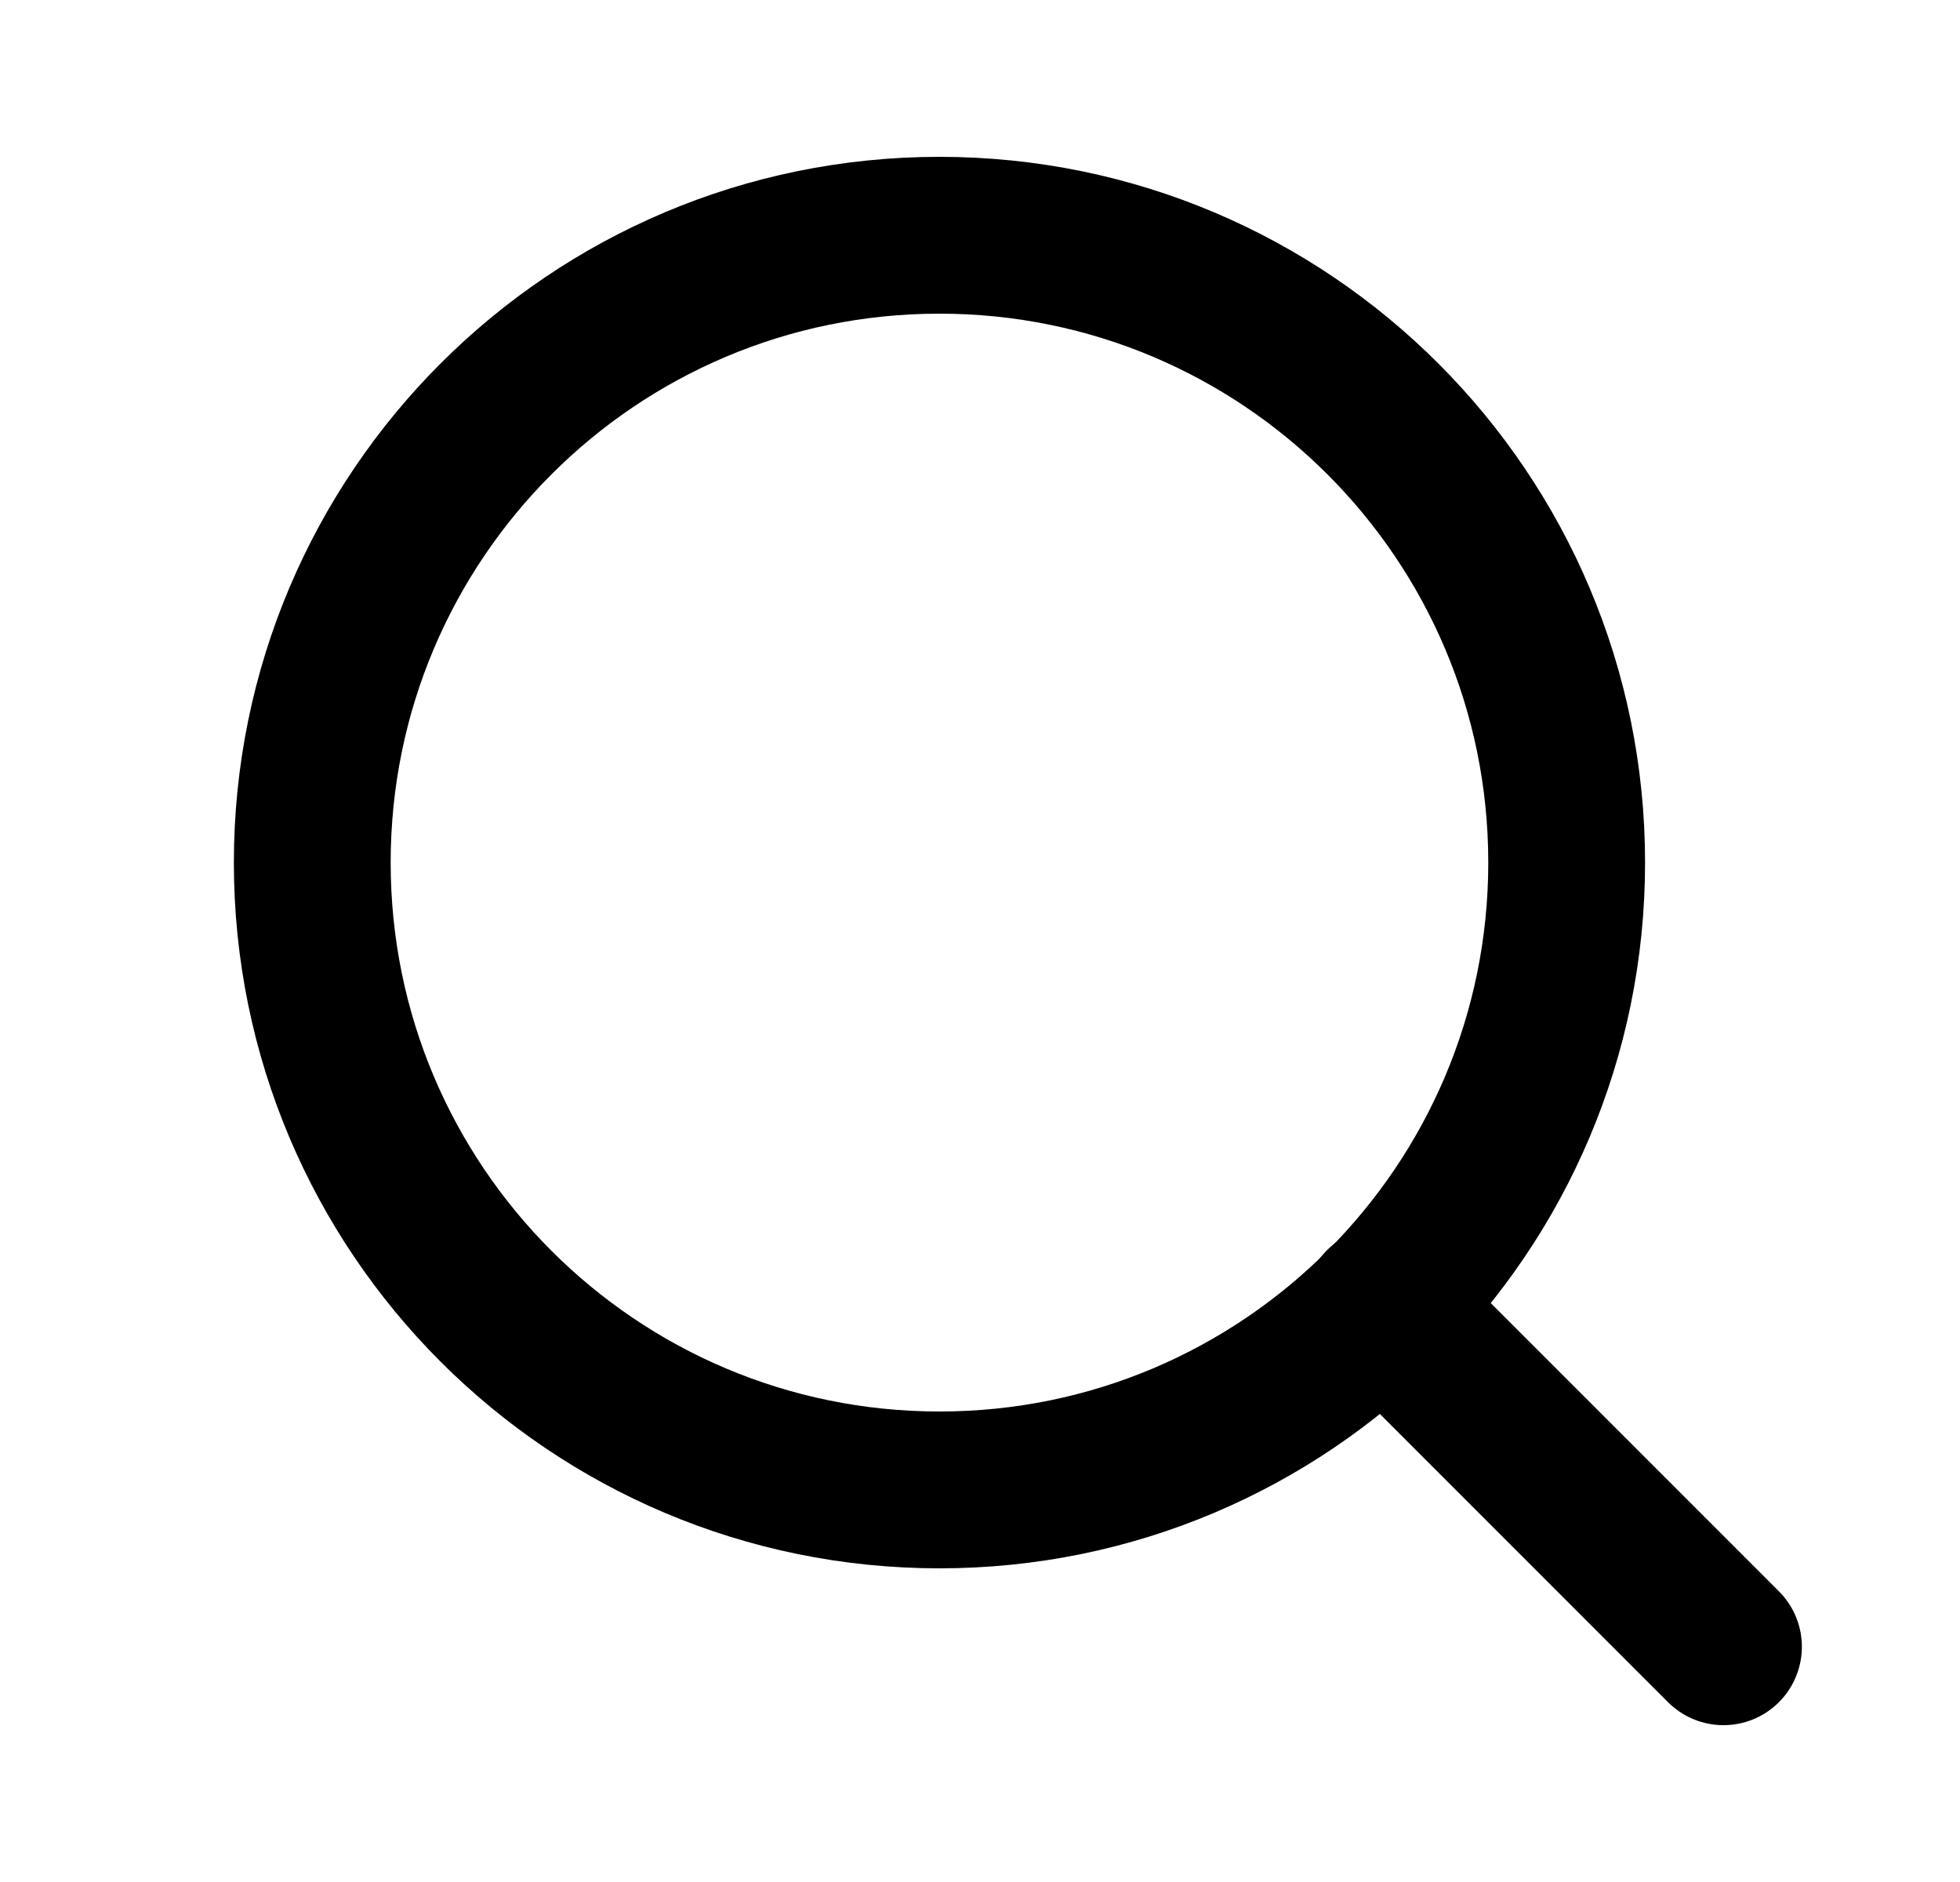
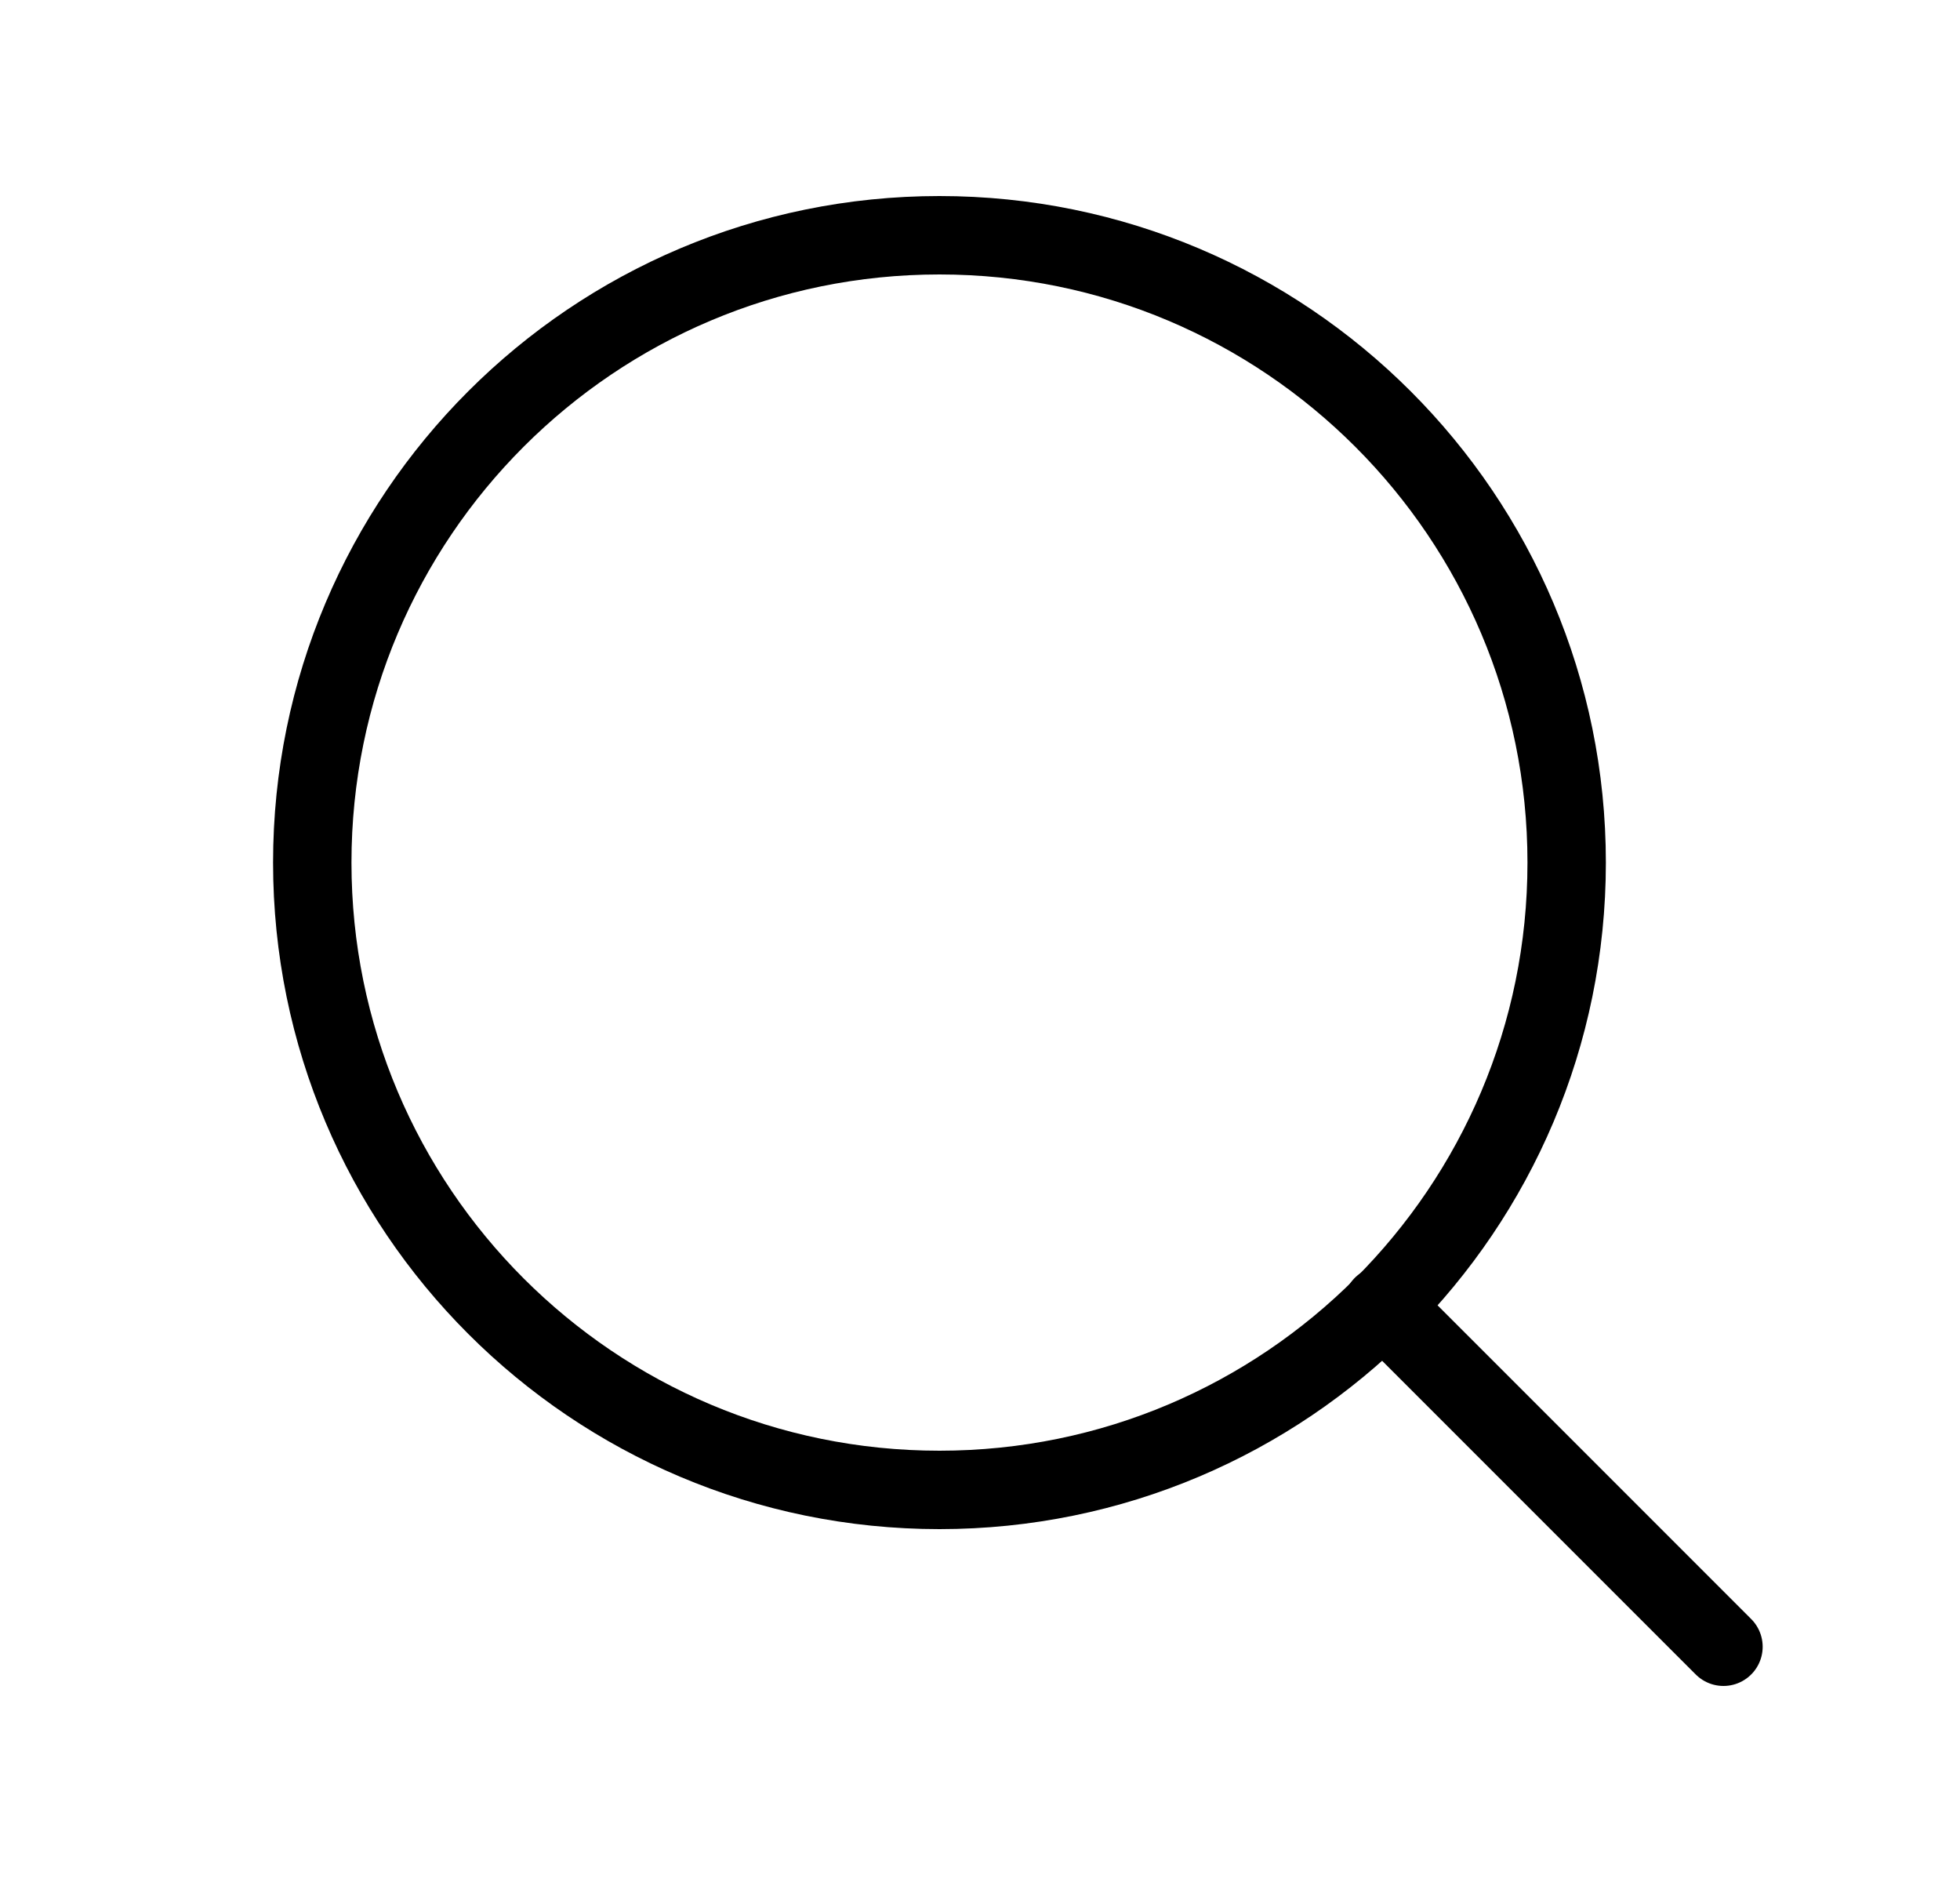
<svg xmlns="http://www.w3.org/2000/svg" width="25" height="24" viewBox="0 0 25 24" fill="none">
-   <path d="M11.983 19C16.401 19 19.983 15.418 19.983 11C19.983 6.582 16.401 3 11.983 3C7.564 3 3.983 6.582 3.983 11C3.983 15.418 7.564 19 11.983 19Z" stroke="black" stroke-width="2" stroke-linecap="round" stroke-linejoin="round" />
-   <path d="M21.983 21L17.633 16.65" stroke="black" stroke-width="2" stroke-linecap="round" stroke-linejoin="round" />
+   <path d="M11.983 19C16.401 19 19.983 15.418 19.983 11C19.983 6.582 16.401 3 11.983 3C7.564 3 3.983 6.582 3.983 11C3.983 15.418 7.564 19 11.983 19Z" stroke="black" stroke-width="1" stroke-linecap="round" stroke-linejoin="round" />
+   <path d="M21.983 21L17.633 16.65" stroke="black" stroke-width="1" stroke-linecap="round" stroke-linejoin="round" />
</svg>
